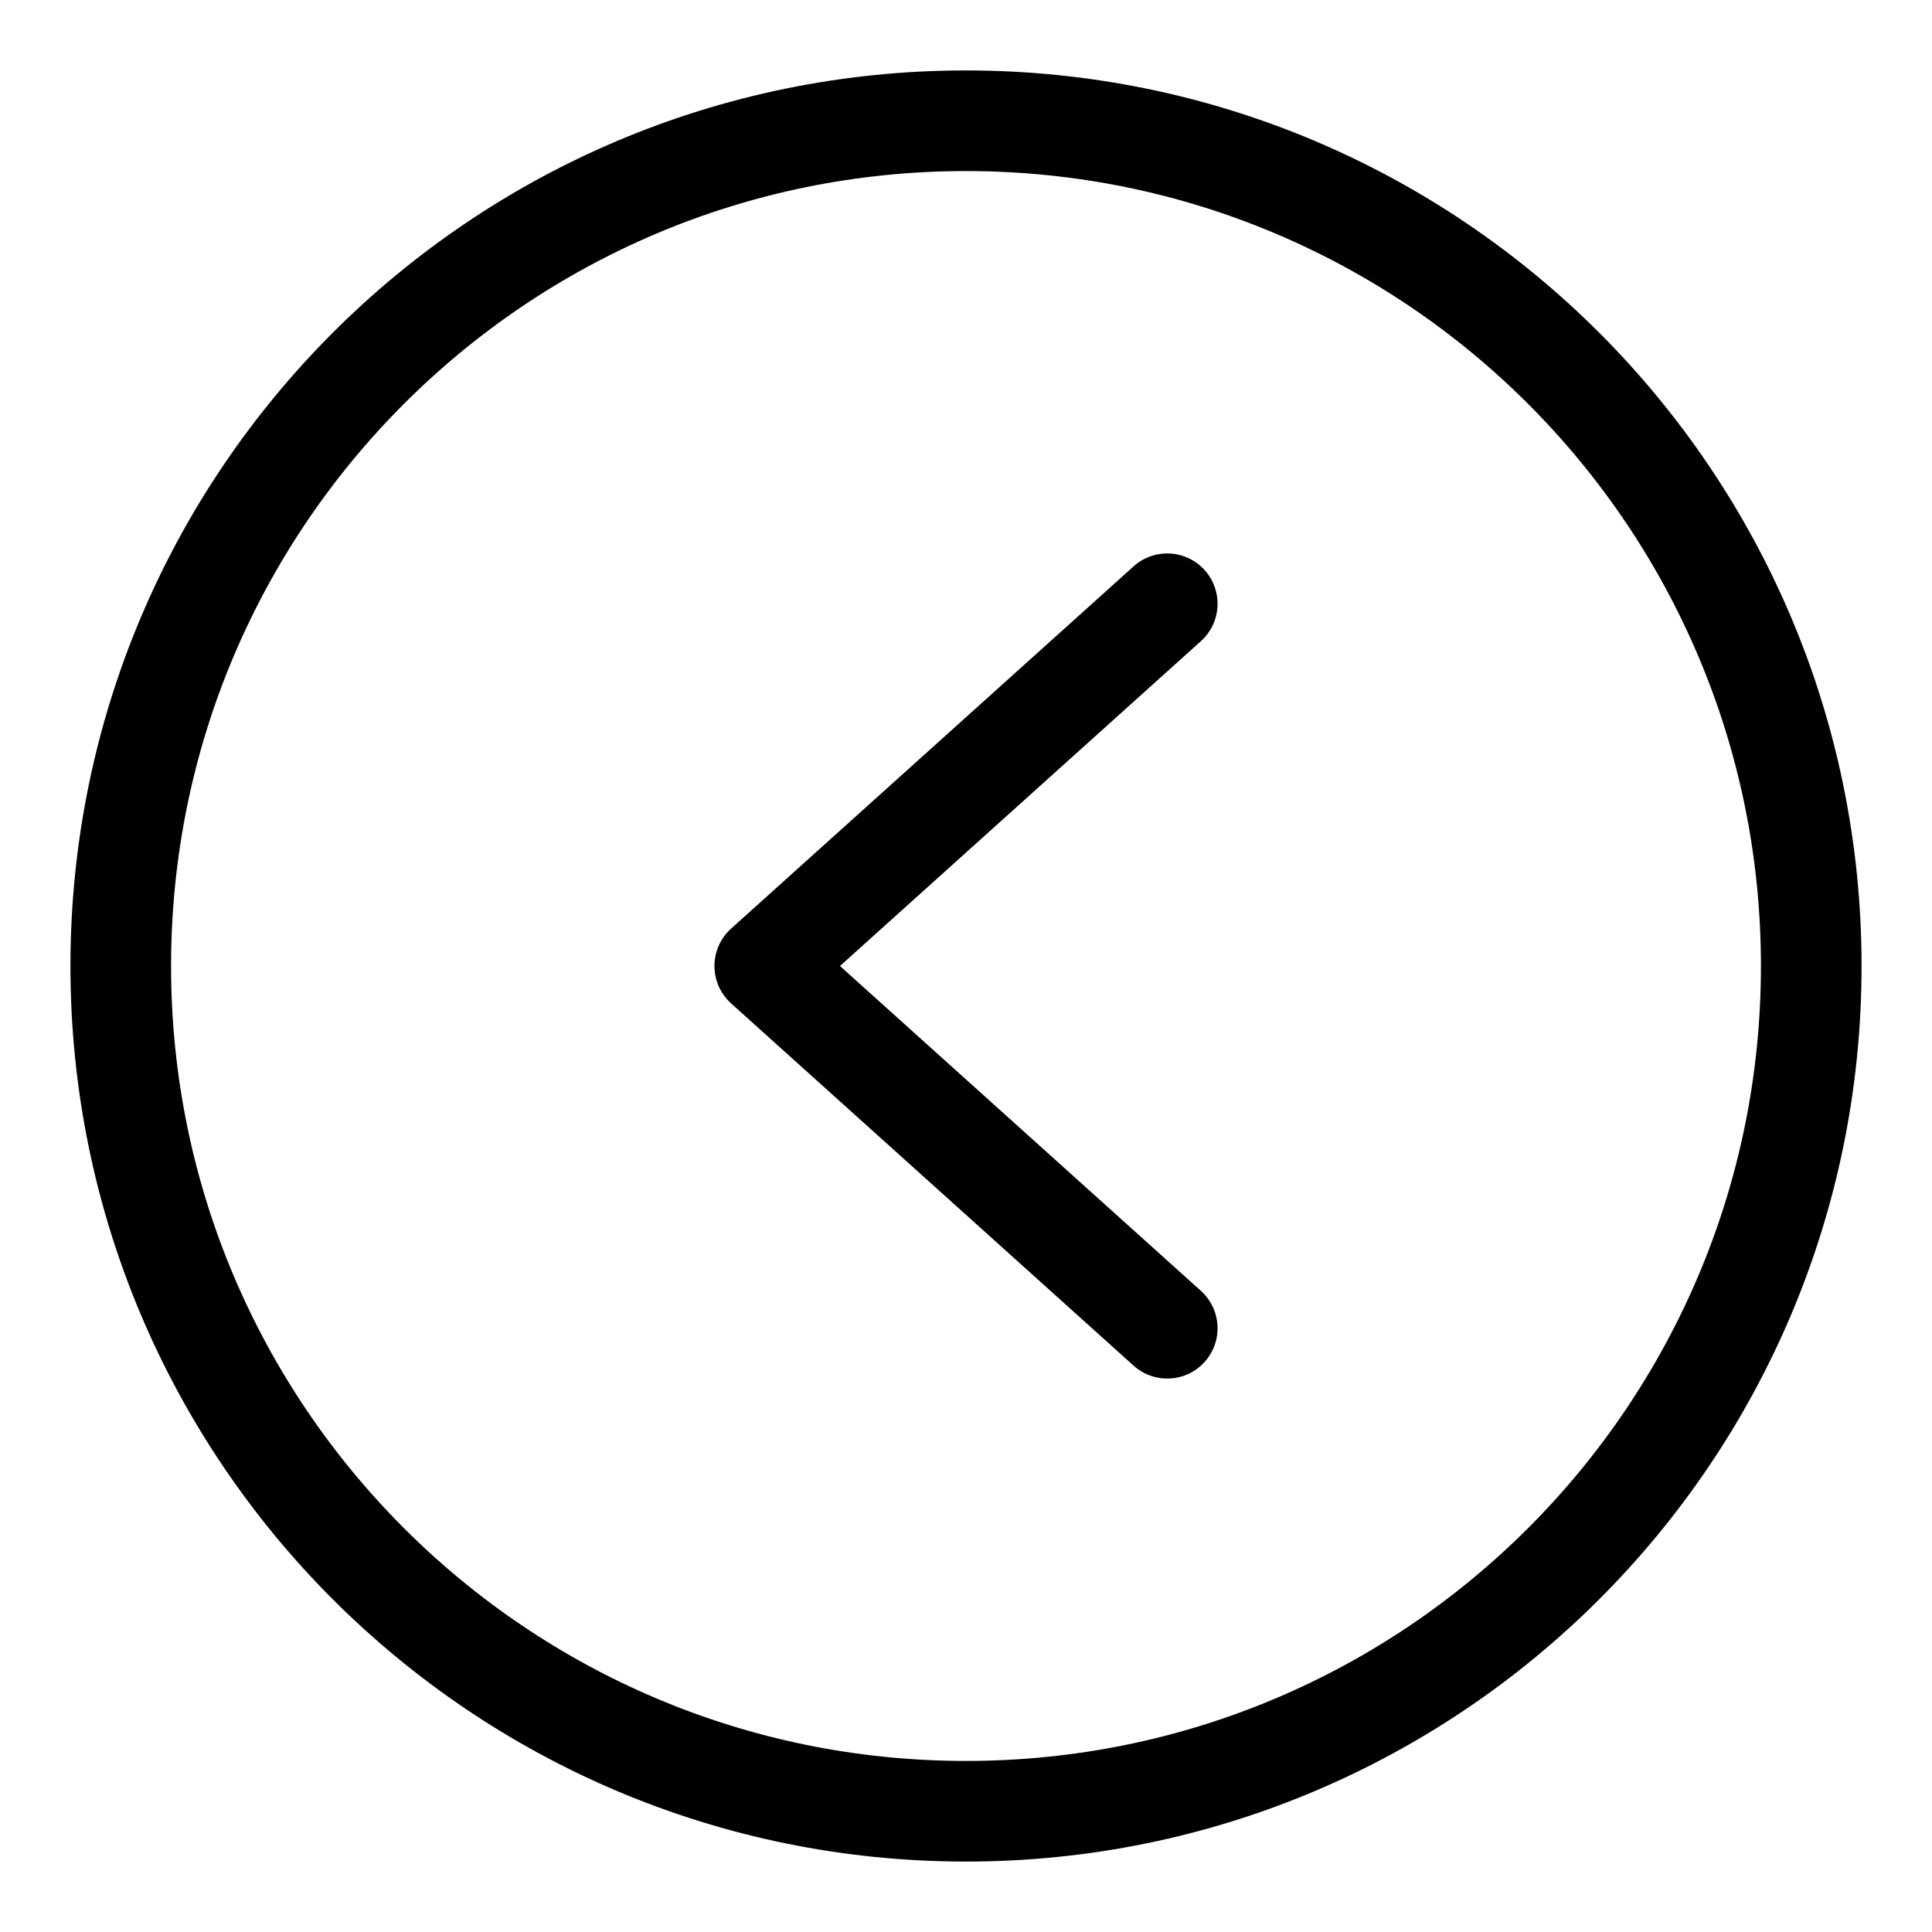
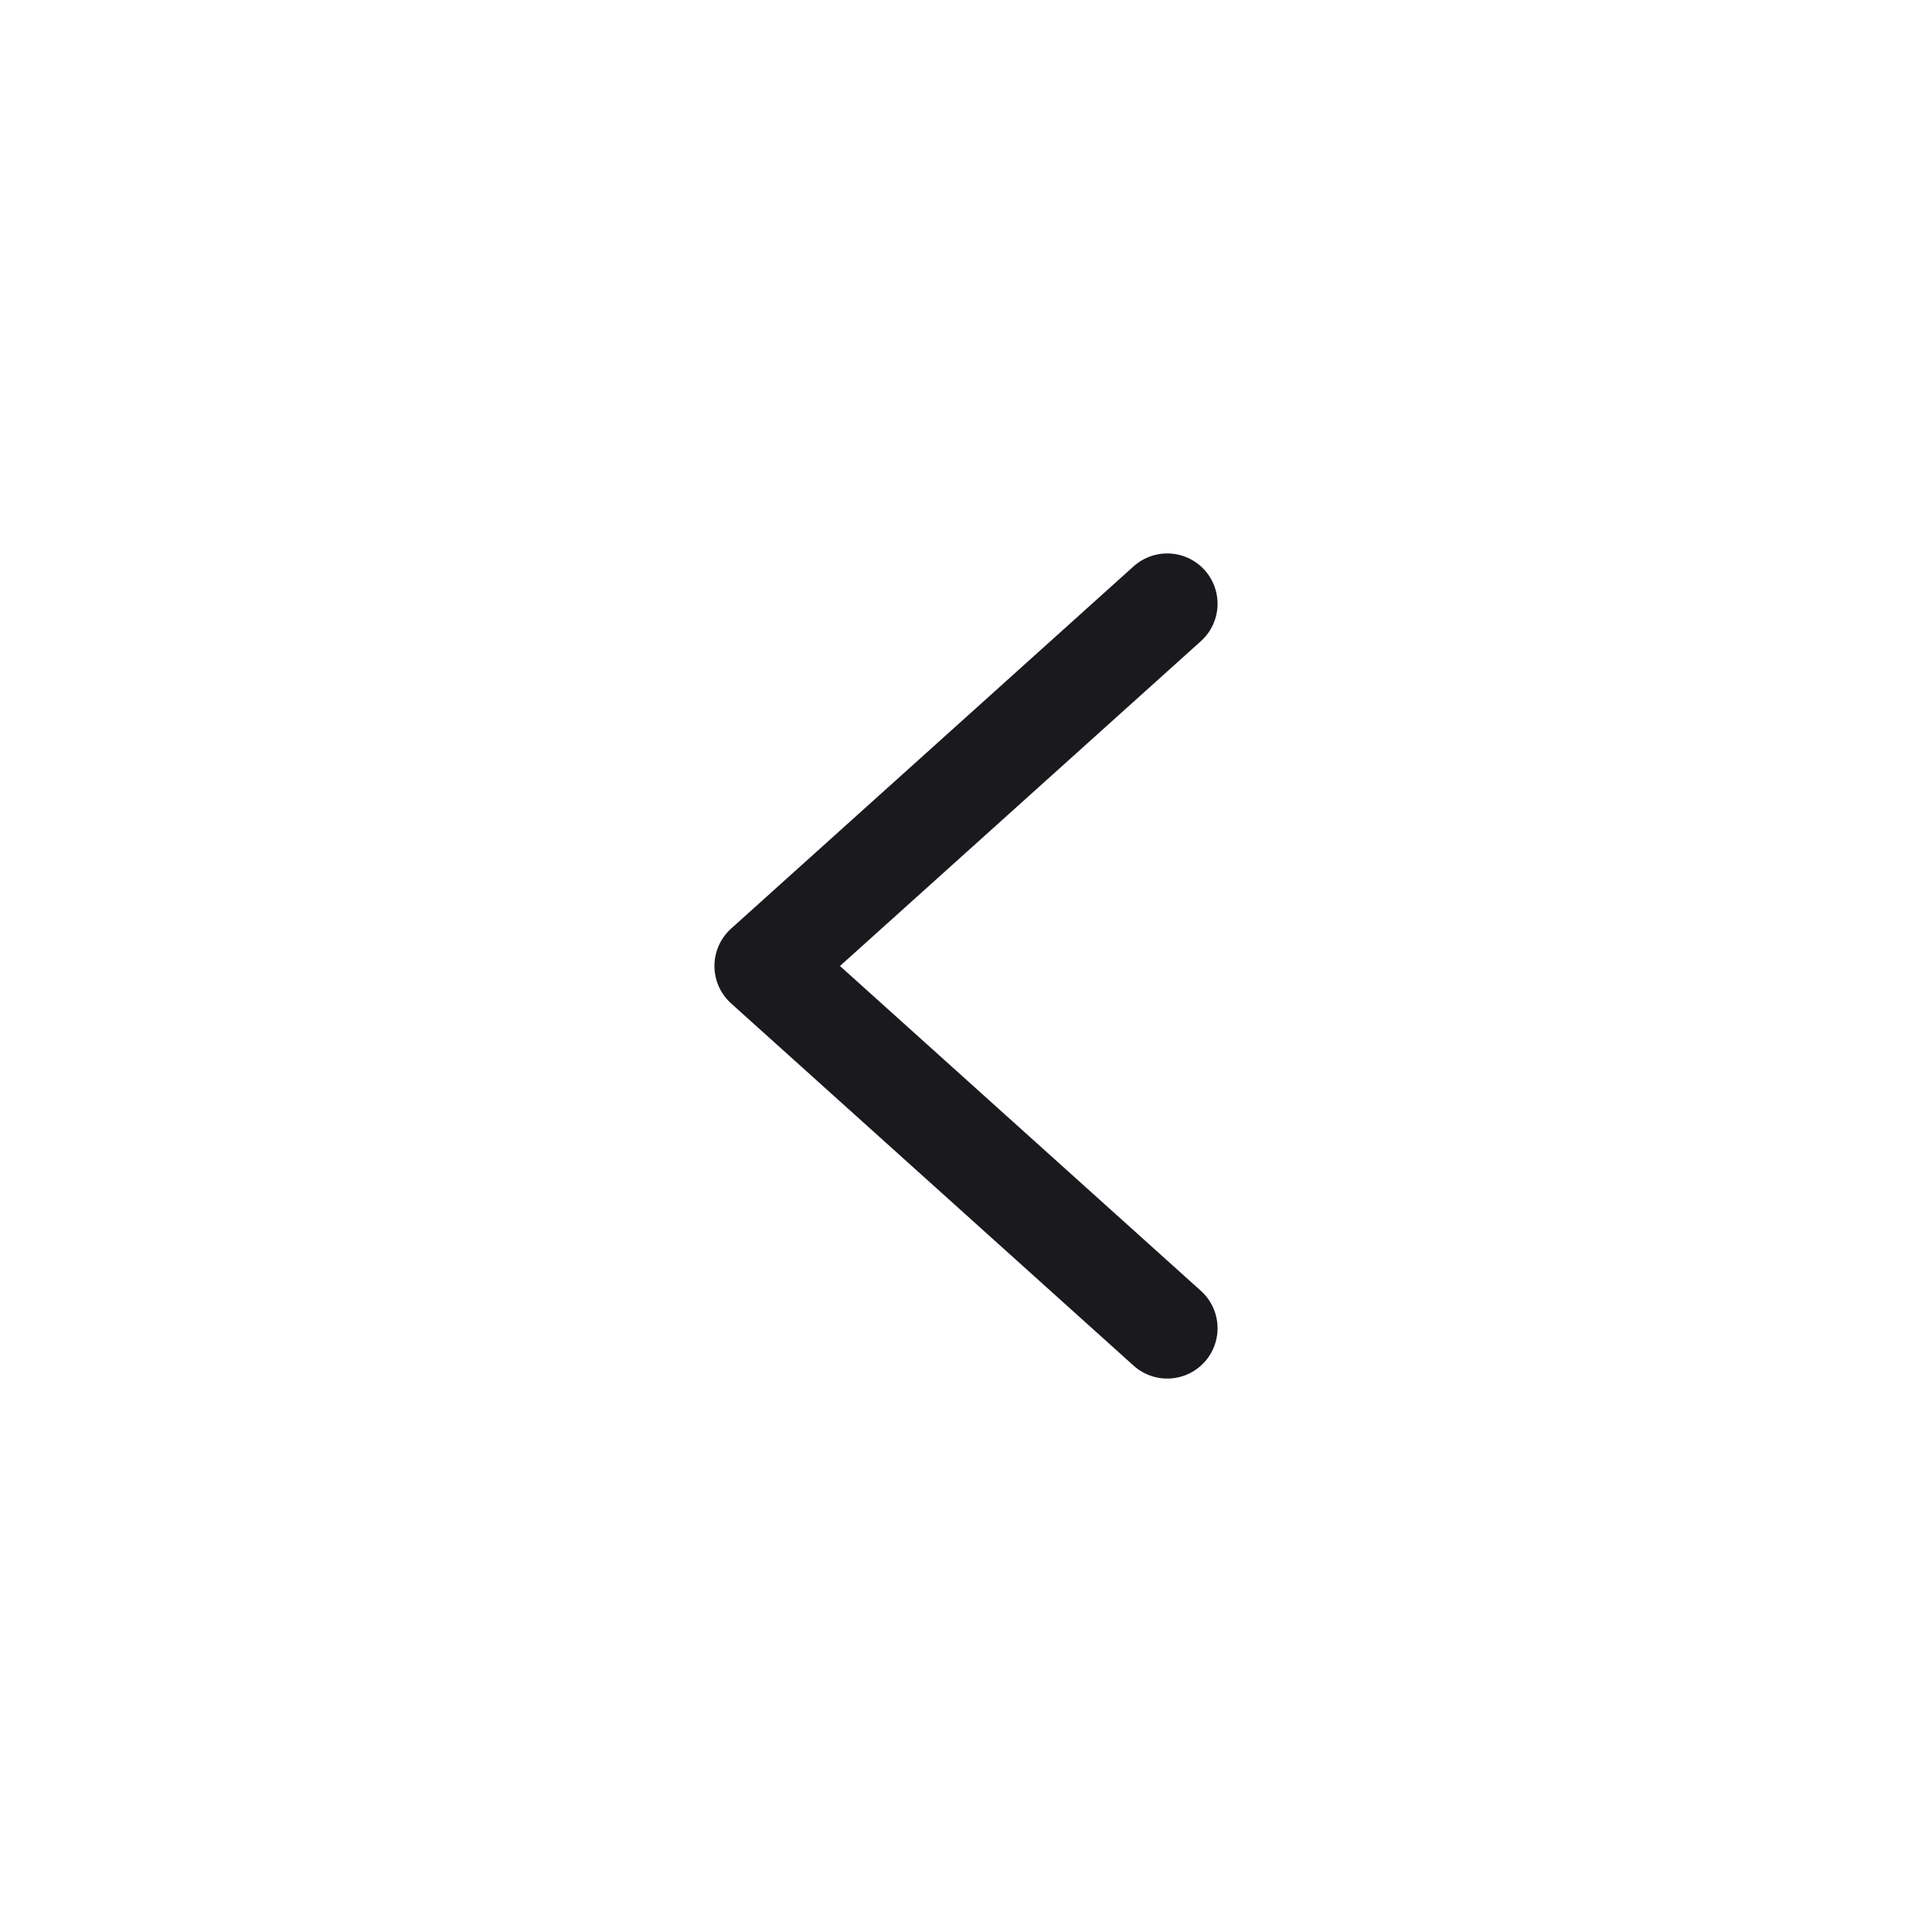
<svg xmlns="http://www.w3.org/2000/svg" viewBox="0 0 24 24" fill="none">
-   <circle cx="12" cy="12" r="10.5" stroke="#000000" stroke-width="1.25" fill="none" />
-   <path d="M14.5 7.5L9.5 12L14.5 16.5" stroke="#000000" stroke-width="1.25" stroke-linecap="round" stroke-linejoin="round" />
+   <path d="M14.5 7.5L9.5 12L14.5 16.5" stroke="#1A1A1E" stroke-width="1.25" stroke-linecap="round" stroke-linejoin="round" />
</svg>
